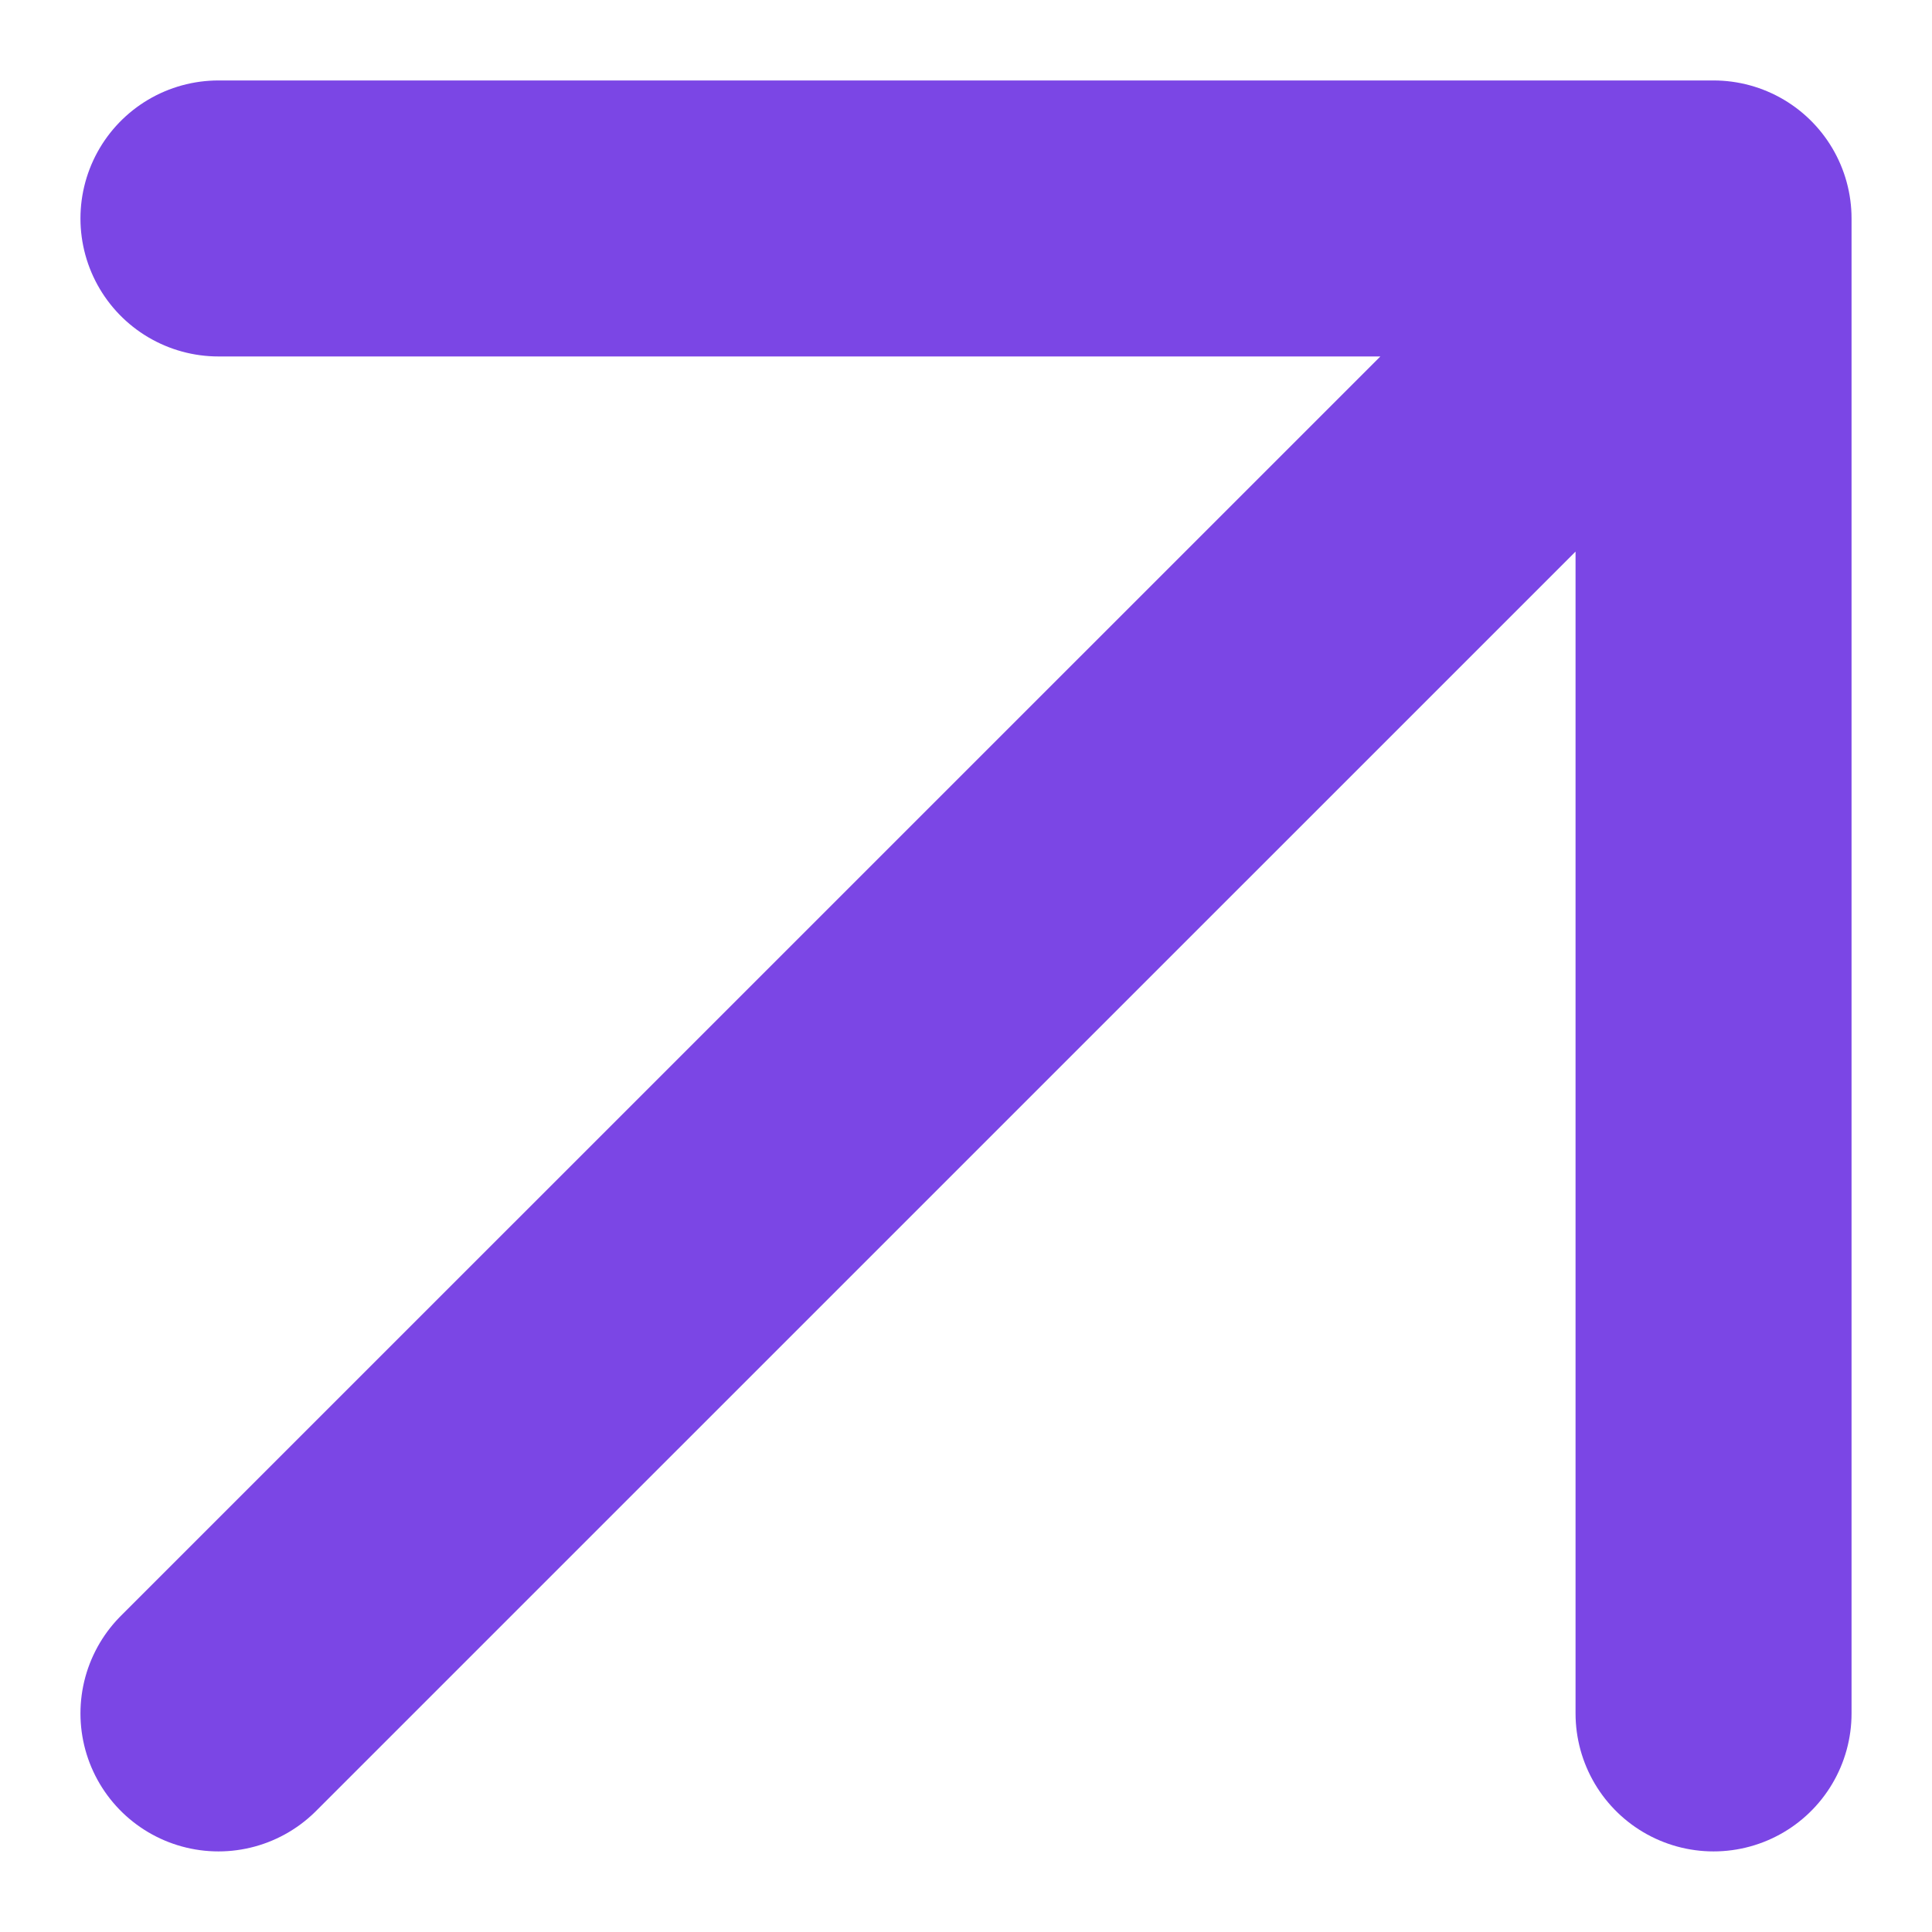
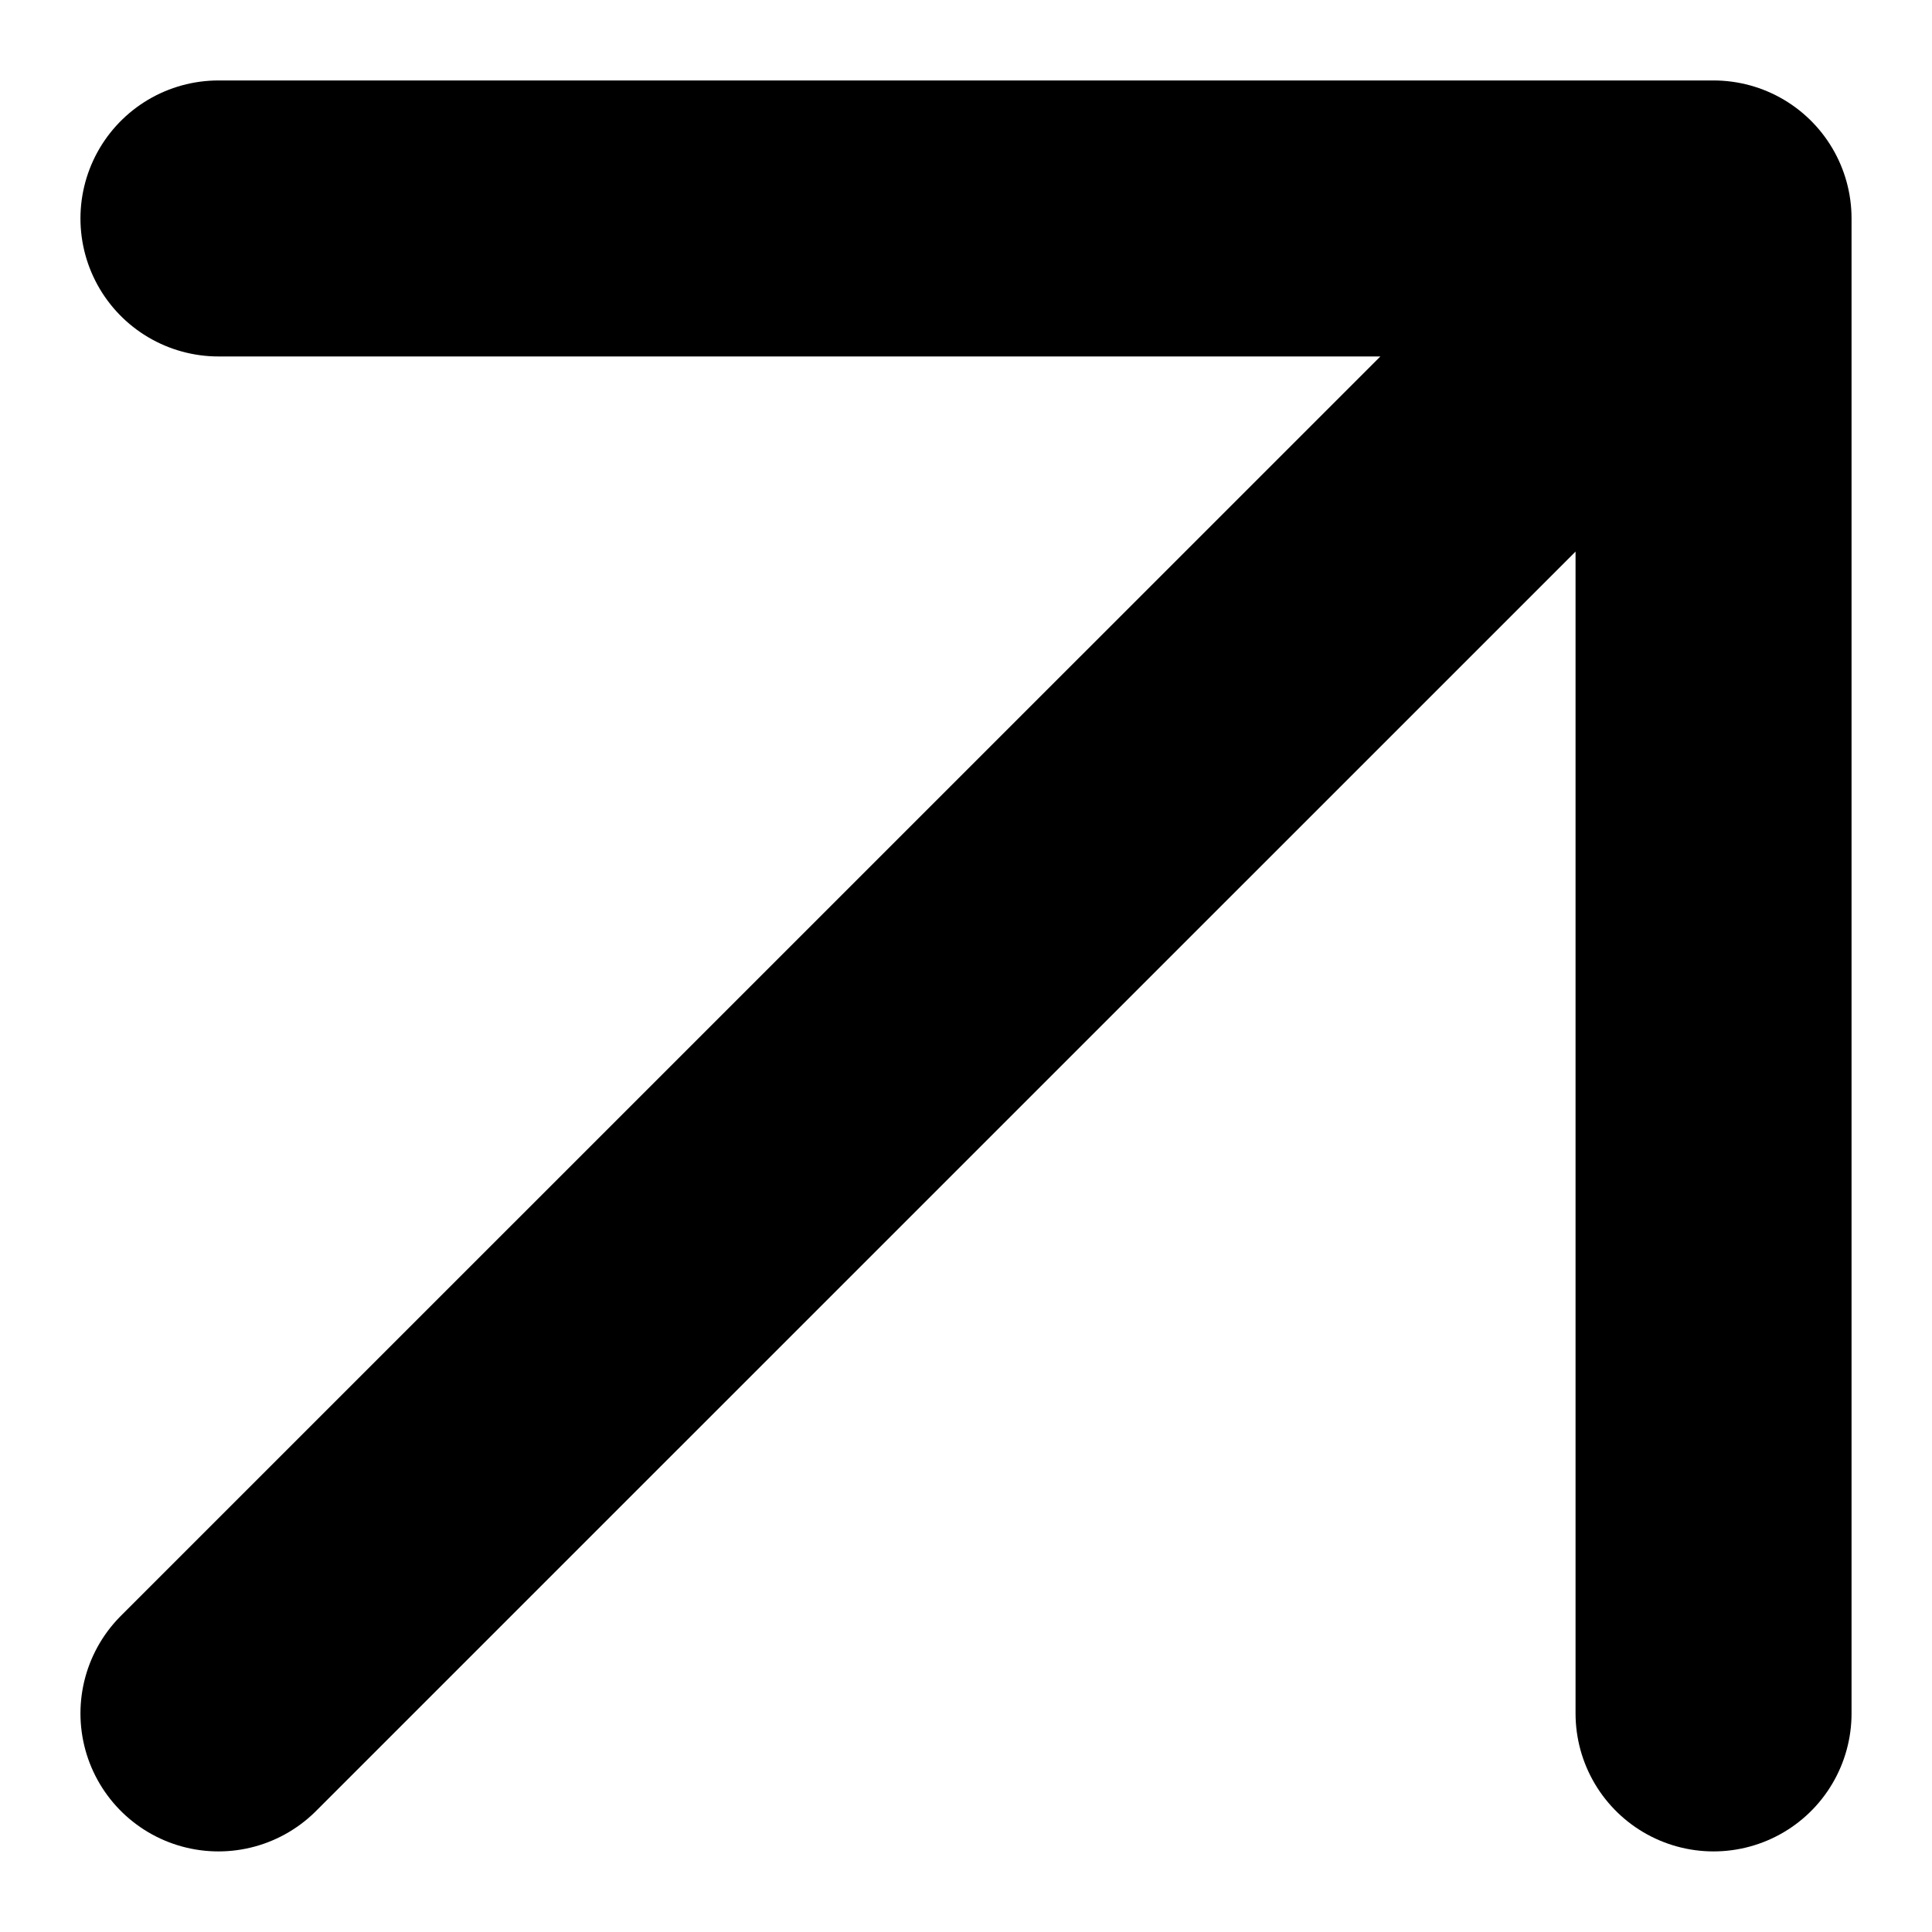
<svg xmlns="http://www.w3.org/2000/svg" width="14" height="14" viewBox="0 0 14 14" fill="none">
-   <path d="M1.583 12.416L12.417 1.583M12.417 1.583H1.583M12.417 1.583V12.416" stroke="#7B46E5" stroke-width="2" stroke-linecap="round" stroke-linejoin="round" />
+   <path d="M1.583 12.416L12.417 1.583M12.417 1.583H1.583M12.417 1.583V12.416" stroke="currentColor" stroke-width="2" stroke-linecap="round" stroke-linejoin="round" />
</svg>
